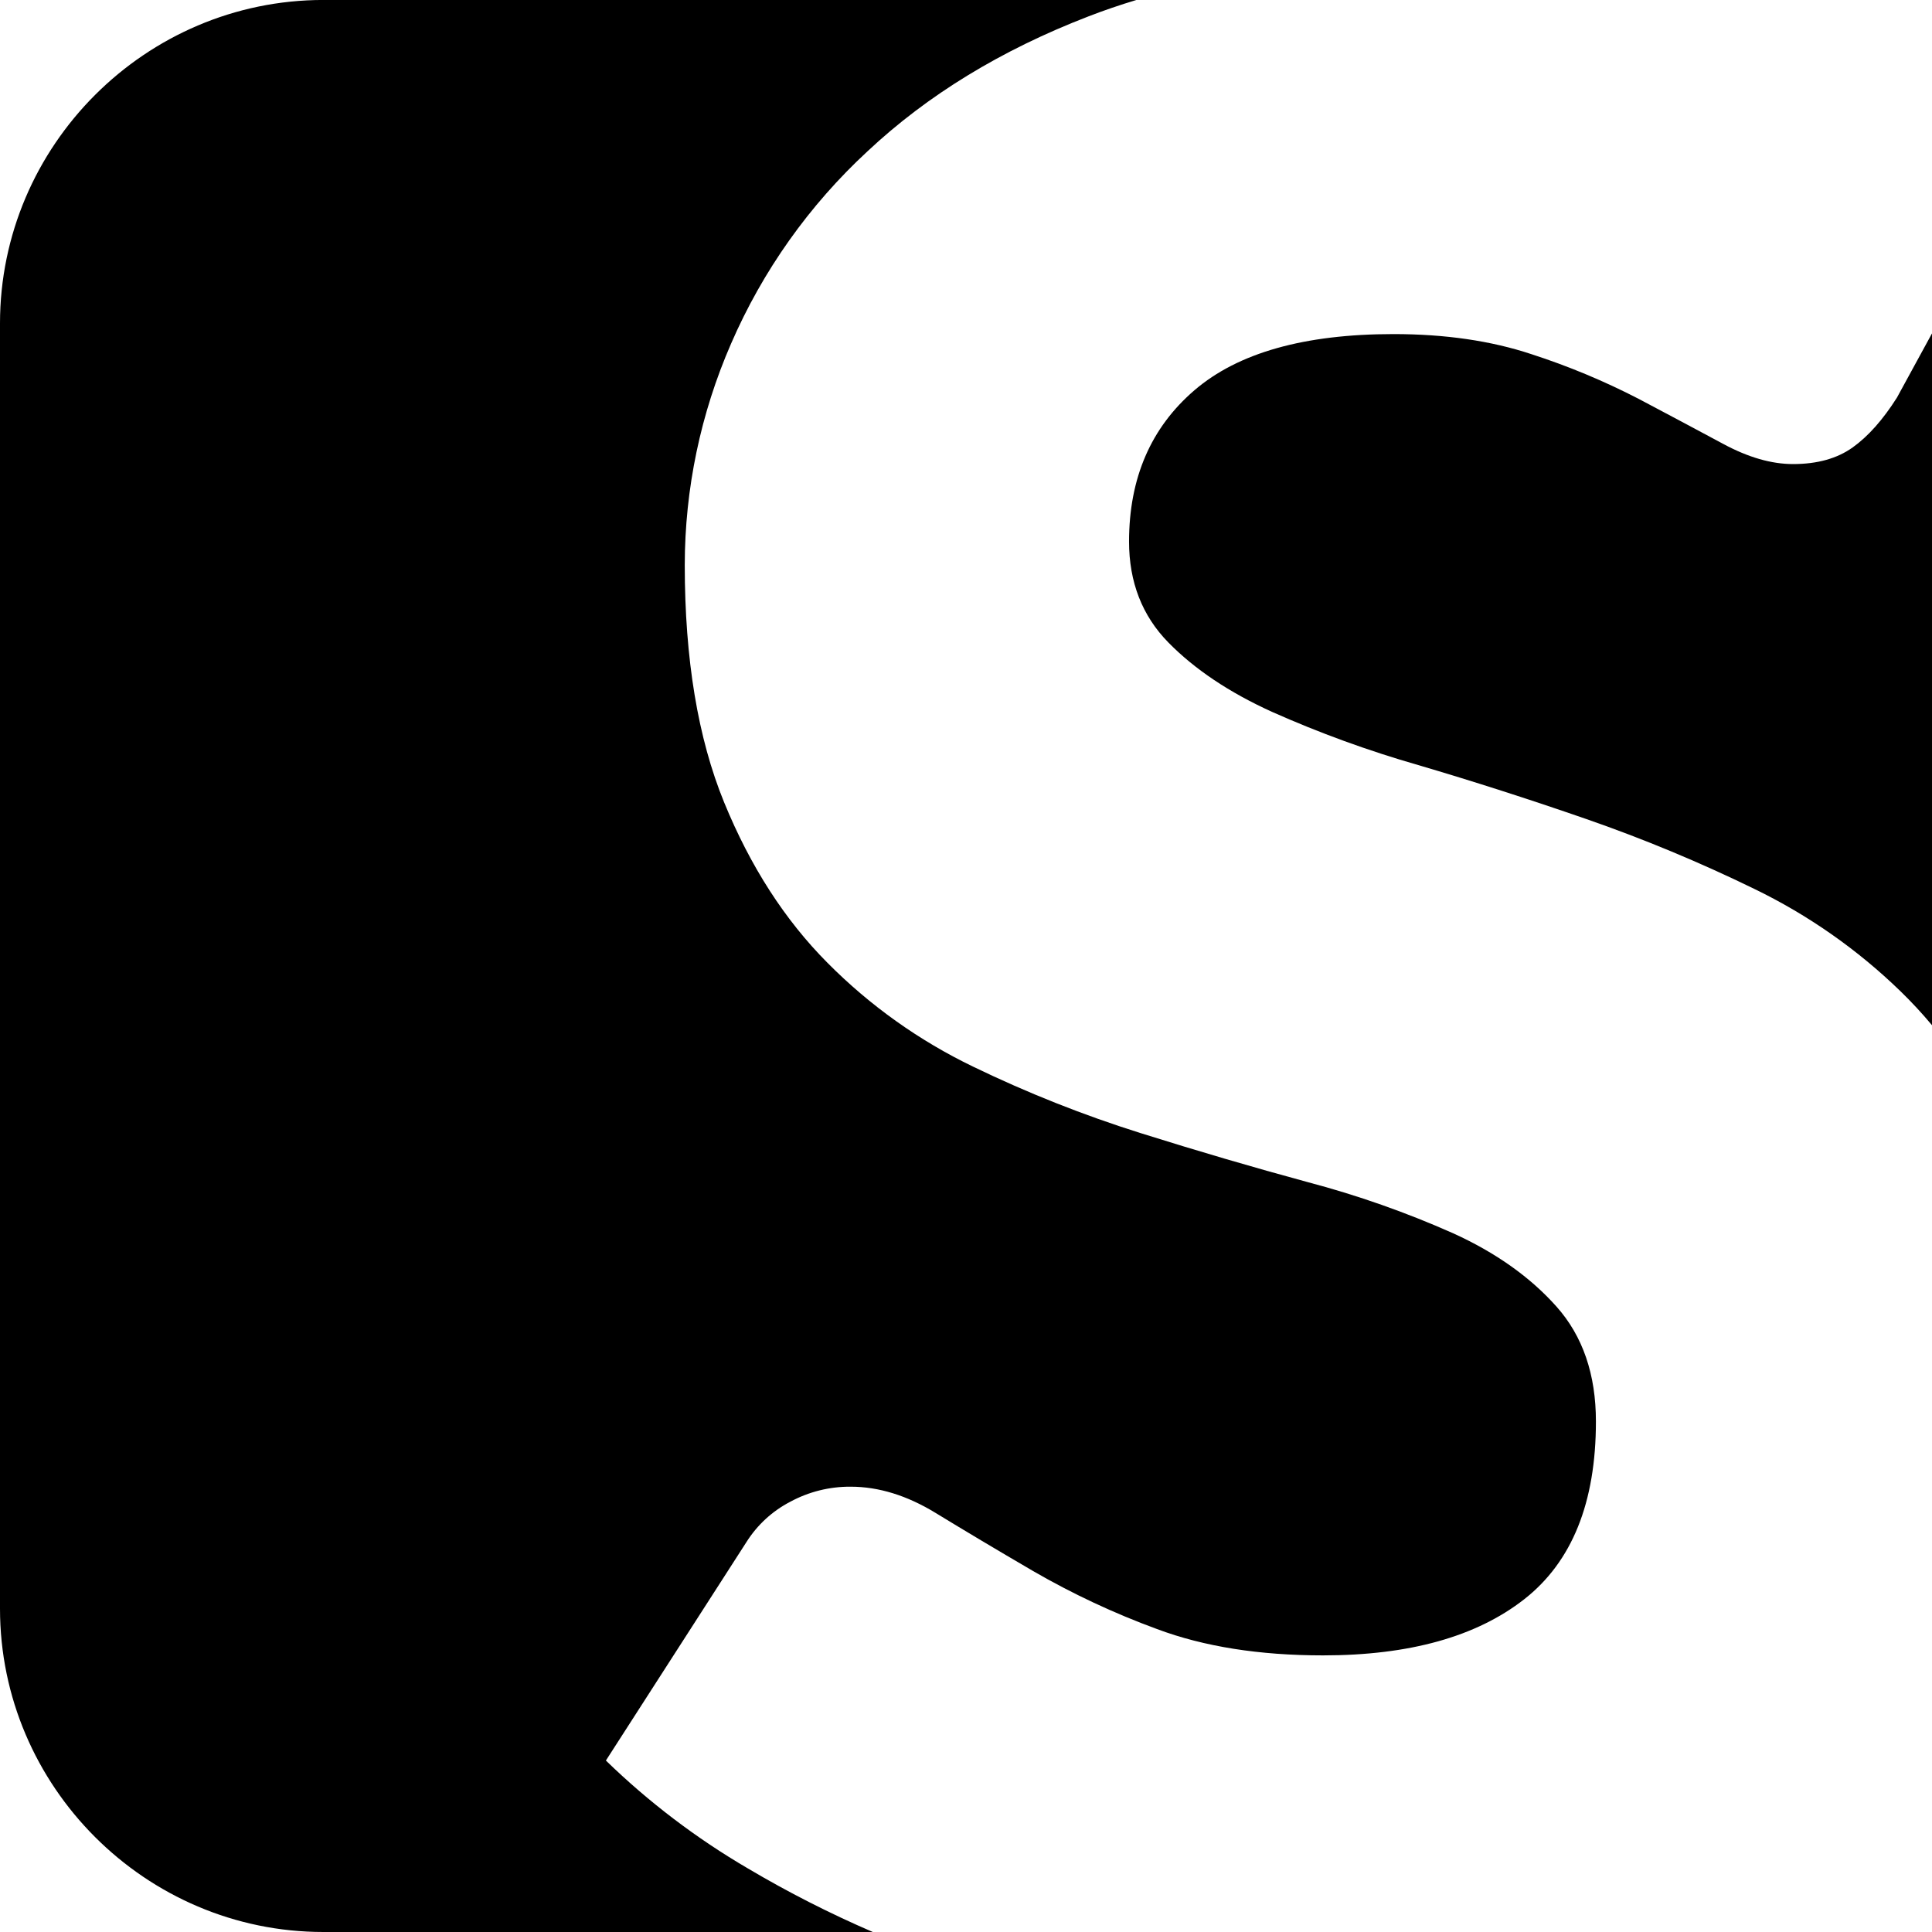
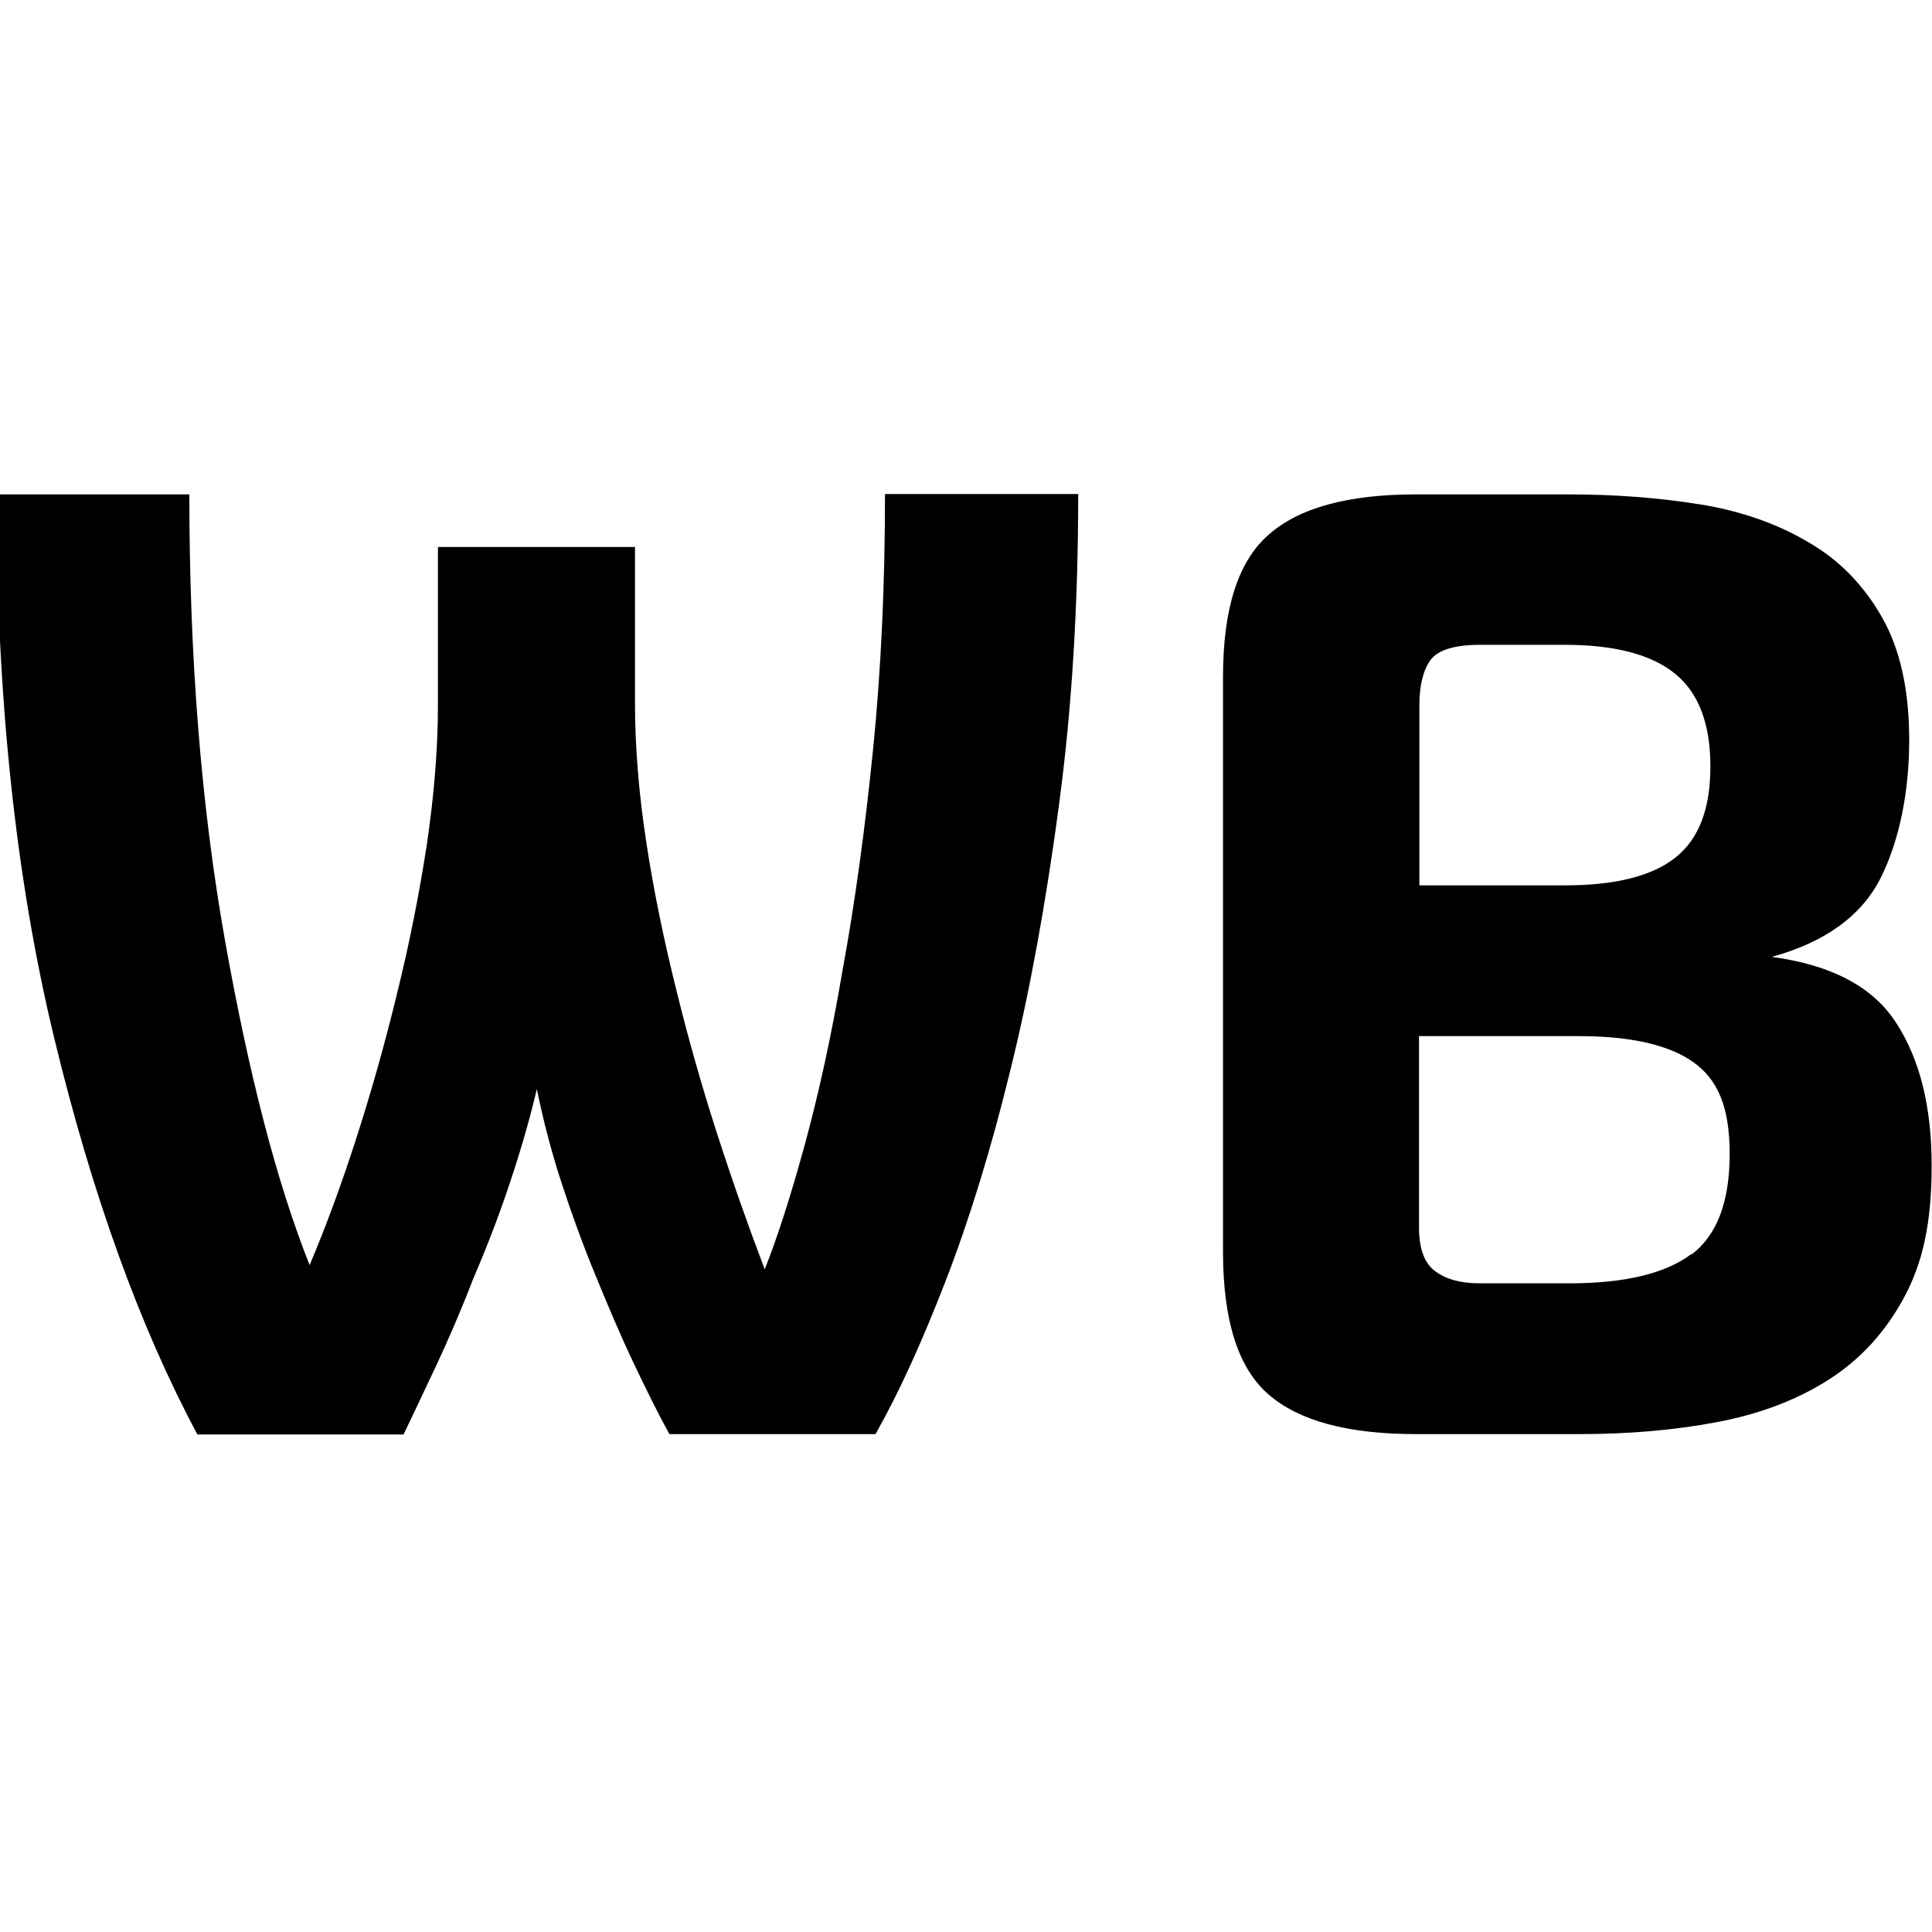
- <svg xmlns="http://www.w3.org/2000/svg" viewBox="0 0 551 551">
-   <g id="Layer_2" data-name="Layer 2">
-     <g id="Layer_1-2" data-name="Layer 1">
-       <path d="M213.31,532.88a210.6,210.6,0,0,1-40.51-30.78l40.11-62.35a32.42,32.42,0,0,1,12.44-11.44A35.68,35.68,0,0,1,242.59,424q12,0,24.27,7.5T294.54,448A225.84,225.84,0,0,0,330,464.61q20.05,7.5,47.33,7.5,36.9,0,57.36-16t20.46-50.71q0-20.13-11.23-32.75t-29.48-20.92A275.23,275.23,0,0,0,373,337.15q-23.27-6.31-47.73-14a352.19,352.19,0,0,1-47.73-18.94A150.5,150.5,0,0,1,236,274.6q-18.26-18.35-29.48-45.77t-11.23-67.68A158.36,158.36,0,0,1,208.5,98a163,163,0,0,1,38.91-54.85q25.67-24.07,63-38.47,6.67-2.58,13.7-4.69H92.23C41.51,0,0,41.51,0,92.23V458.77C0,509.49,41.51,551,92.23,551H248.92A312.82,312.82,0,0,1,213.31,532.88Z" />
-       <path d="M541,113.4q-6,9.47-12.63,14.21t-17,4.74q-9.23,0-19.86-5.72T467.43,113.8A202.1,202.1,0,0,0,436.74,101q-17.25-5.72-39.31-5.72-38.11,0-56.76,16T322,154.44q0,17.37,11.23,28.81T362.73,203a318.67,318.67,0,0,0,41.72,15.19q23.47,6.91,47.94,15.39a434,434,0,0,1,47.93,19.93A160,160,0,0,1,542,282.69a125.86,125.86,0,0,1,9,9.7V95.08Z" />
-     </g>
-   </g>
+ <svg xmlns="http://www.w3.org/2000/svg" id="_레이어_1" data-name="레이어_1" version="1.1" viewBox="0 0 551 551">
+   <path d="M302,229.8c-3.7,27.5-8.2,52.6-13.8,75.2-5.5,22.6-11.7,42.7-18.5,60.3-6.8,17.6-13.5,32.2-20,43.7h-58.8c-3.3-6-6.7-12.9-10.4-20.7-3.7-7.8-7.2-16.1-10.8-24.9-3.5-8.5-6.7-17.3-9.6-26.2-2.9-8.9-5.2-17.8-7-26.6-2,8.6-4.6,17.5-7.7,26.8-3.1,9.3-6.6,18.4-10.4,27.2-3.5,9.1-7.1,17.4-10.7,25.1-3.6,7.7-6.7,14.1-9.2,19.4h-58.8c-16.3-30.4-30-68.2-40.9-113.3C4.5,250.6-1,199-1,141h55c0,46.8,3.4,89.2,10.2,127.4,6.8,38.2,14.8,69,24.1,92.4,4.5-10.6,8.9-22.5,13.2-35.8,4.3-13.3,8.2-27.1,11.7-41.5,3.5-14.1,6.3-28.2,8.5-42.4,2.1-14.2,3.2-27.6,3.2-40.2v-44.9h56.2v44.5c0,12.6,1.1,25.8,3.2,39.6,2.1,13.8,5,27.8,8.5,41.9,3.5,14.3,7.5,28.3,11.9,41.9,4.4,13.6,8.9,26.3,13.4,38.1,3.5-8.8,7.3-20.5,11.3-35.1,4-14.6,7.7-31.3,10.9-50.2,3.5-19.1,6.4-40.1,8.7-63,2.3-22.9,3.4-47.1,3.4-72.8h55.1c0,31.7-1.8,61.3-5.5,88.8Z" />
+   <path d="M484.6,143.8c11.8,1.9,22.1,5.5,30.9,10.7,8.8,5,15.8,12.1,21.1,21.3,5.3,9.2,7.9,20.9,7.9,35.3s-2.7,28.4-8.1,39.2c-5.4,10.8-15.8,18.4-31.1,22.6,17.1,2.3,29,8.6,35.6,19,6.7,10.4,10,23.9,10,40.5s-2.6,27.9-7.9,37.7c-5.3,9.8-12.4,17.6-21.5,23.4-9.1,5.8-19.7,9.8-31.9,12.1-12.2,2.3-25.2,3.4-39,3.4h-46.8c-19.4,0-33.4-3.8-42-11.3-8.7-7.5-13-21.1-13-40.7v-164c0-19.4,4.3-32.9,13-40.5,8.7-7.7,22.7-11.5,42-11.5h43.4c13.1,0,25.5.9,37.3,2.8ZM422.1,183.9c-7.3,0-12,1.5-14.1,4.3-2.1,2.9-3.2,7.2-3.2,13v51.3h41.5c14.3,0,24.8-2.6,31.5-7.9,6.7-5.3,10-13.9,10-26s-3.3-20.9-10-26.4c-6.7-5.5-17.2-8.3-31.5-8.3h-24.1ZM482.4,357.8c7.3-5.5,10.9-15.1,10.9-28.7s-3.5-21.3-10.4-26.2c-6.9-4.9-17.8-7.4-32.6-7.4h-45.6v54.7c0,6,1.6,10.2,4.7,12.4,3.1,2.3,7.3,3.4,12.6,3.4h25.6c15.8,0,27.4-2.8,34.7-8.3Z" />
</svg>
